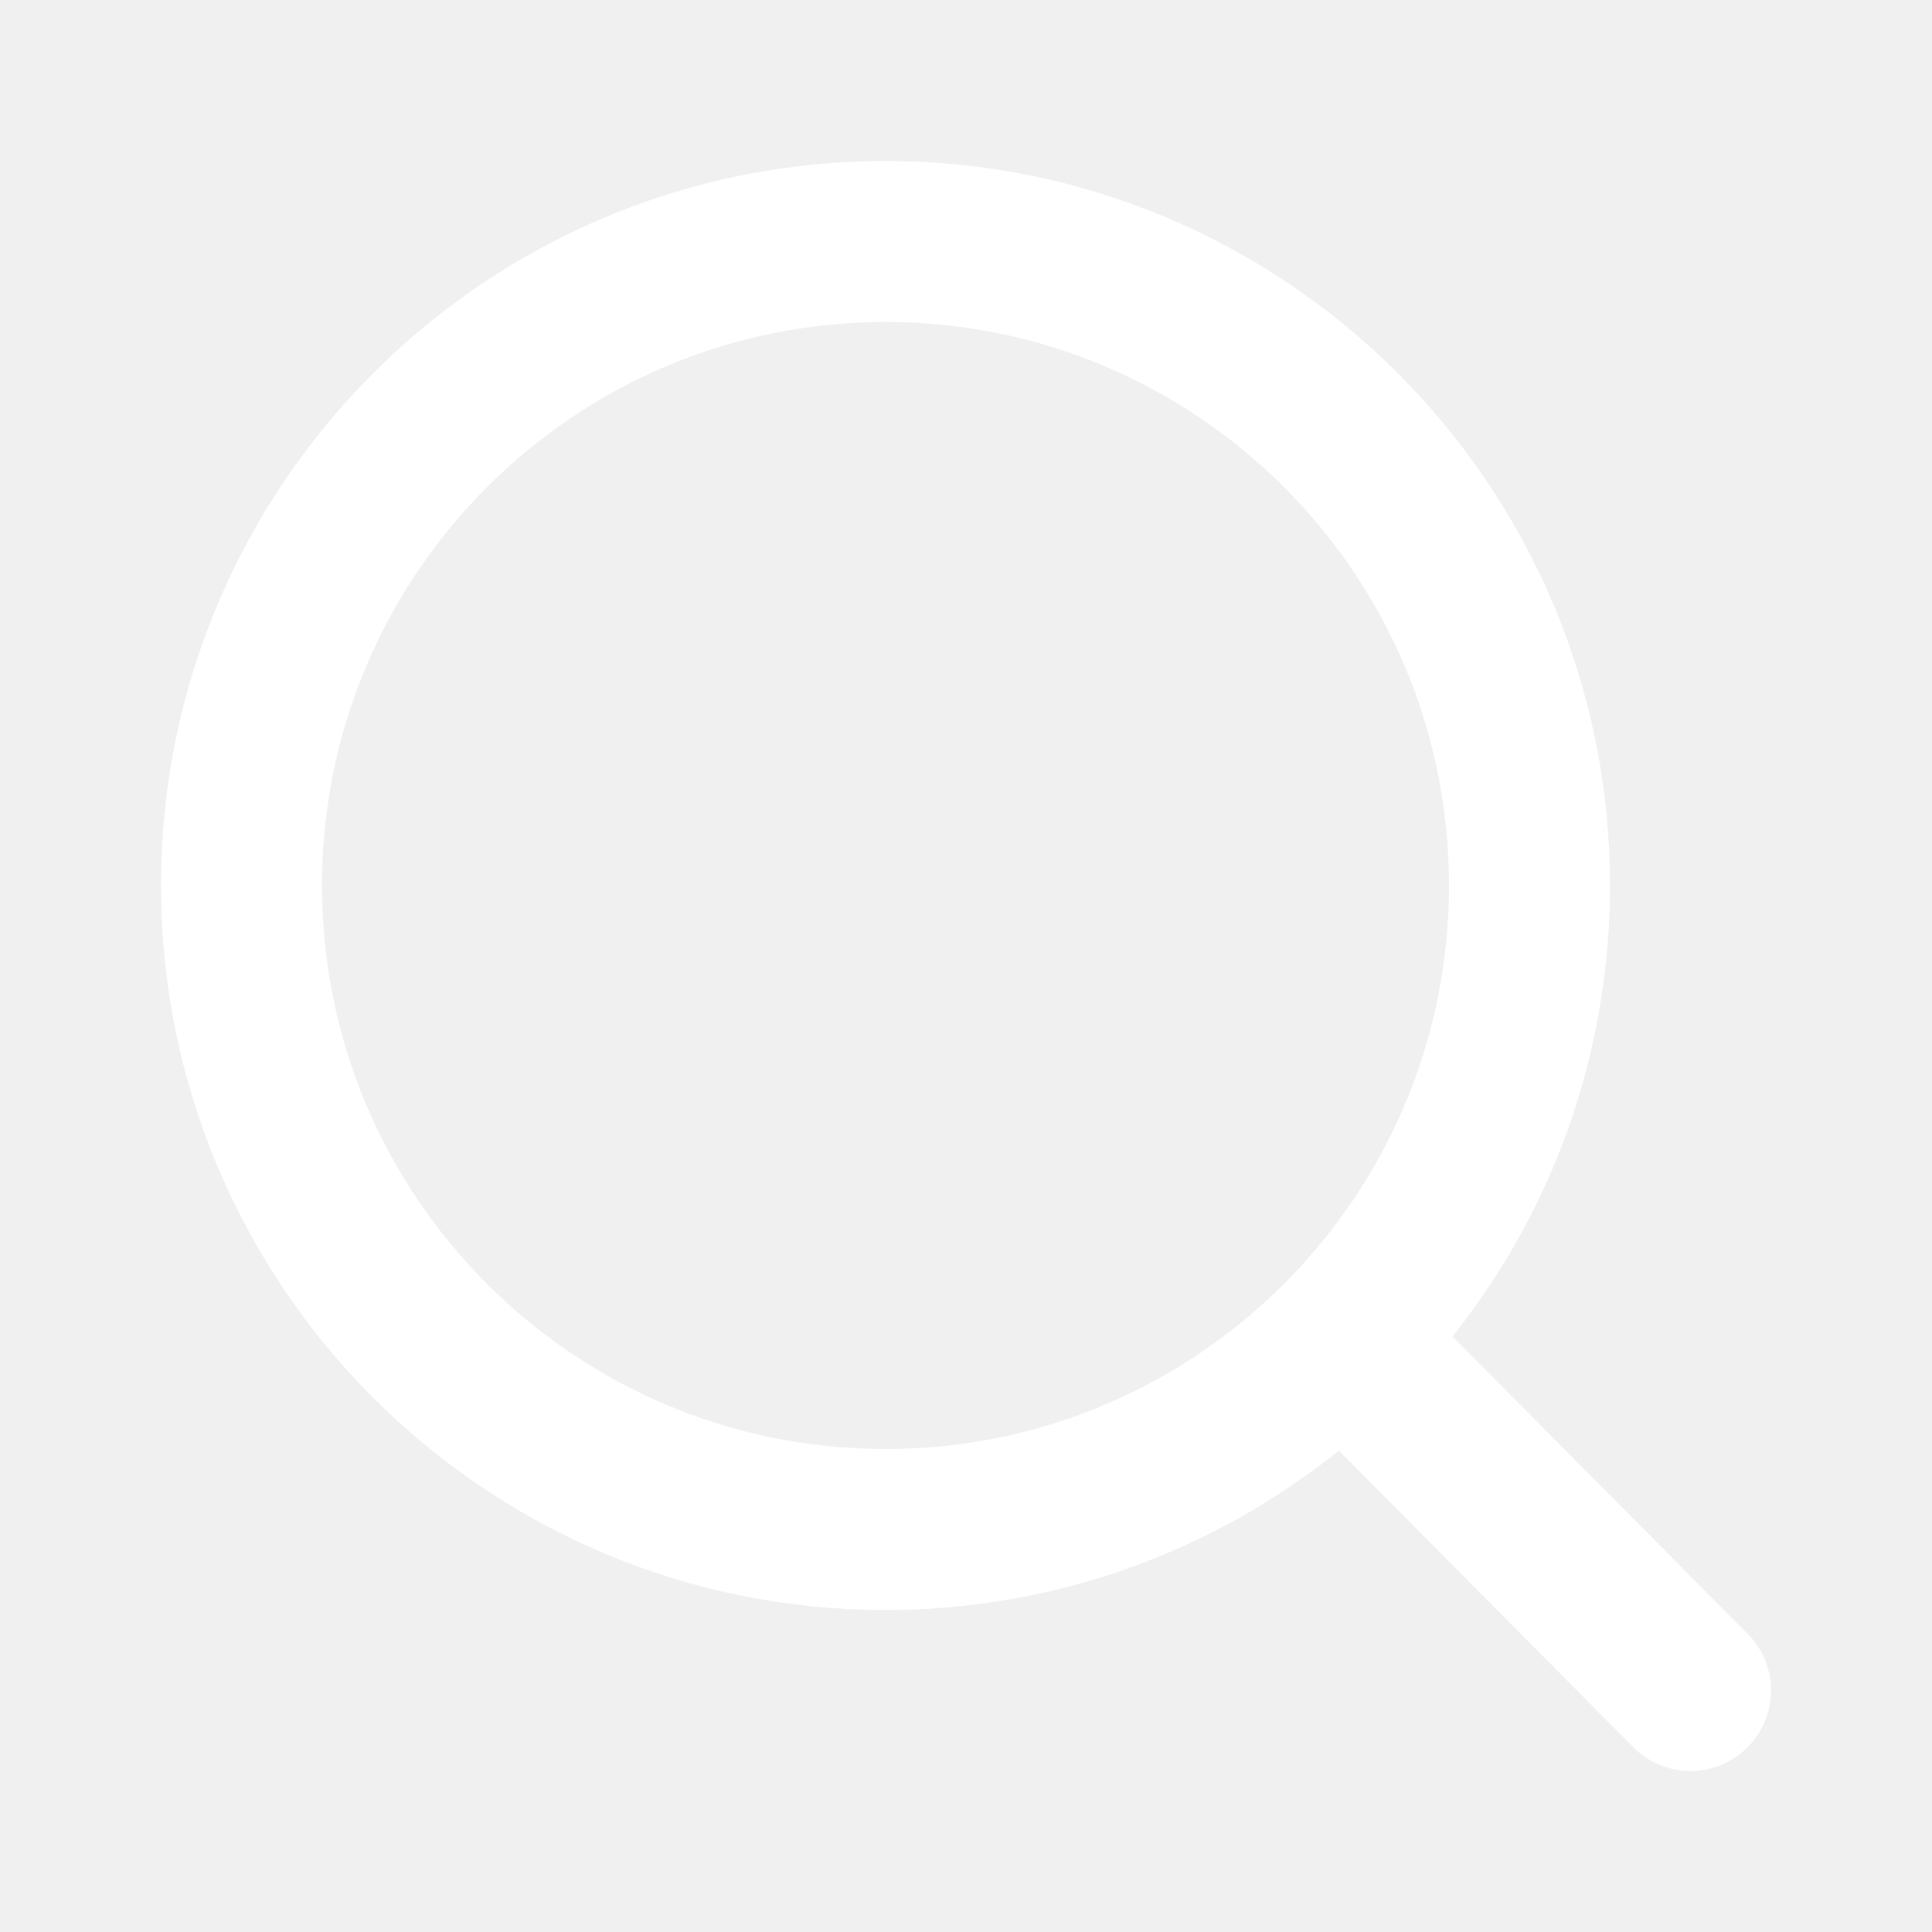
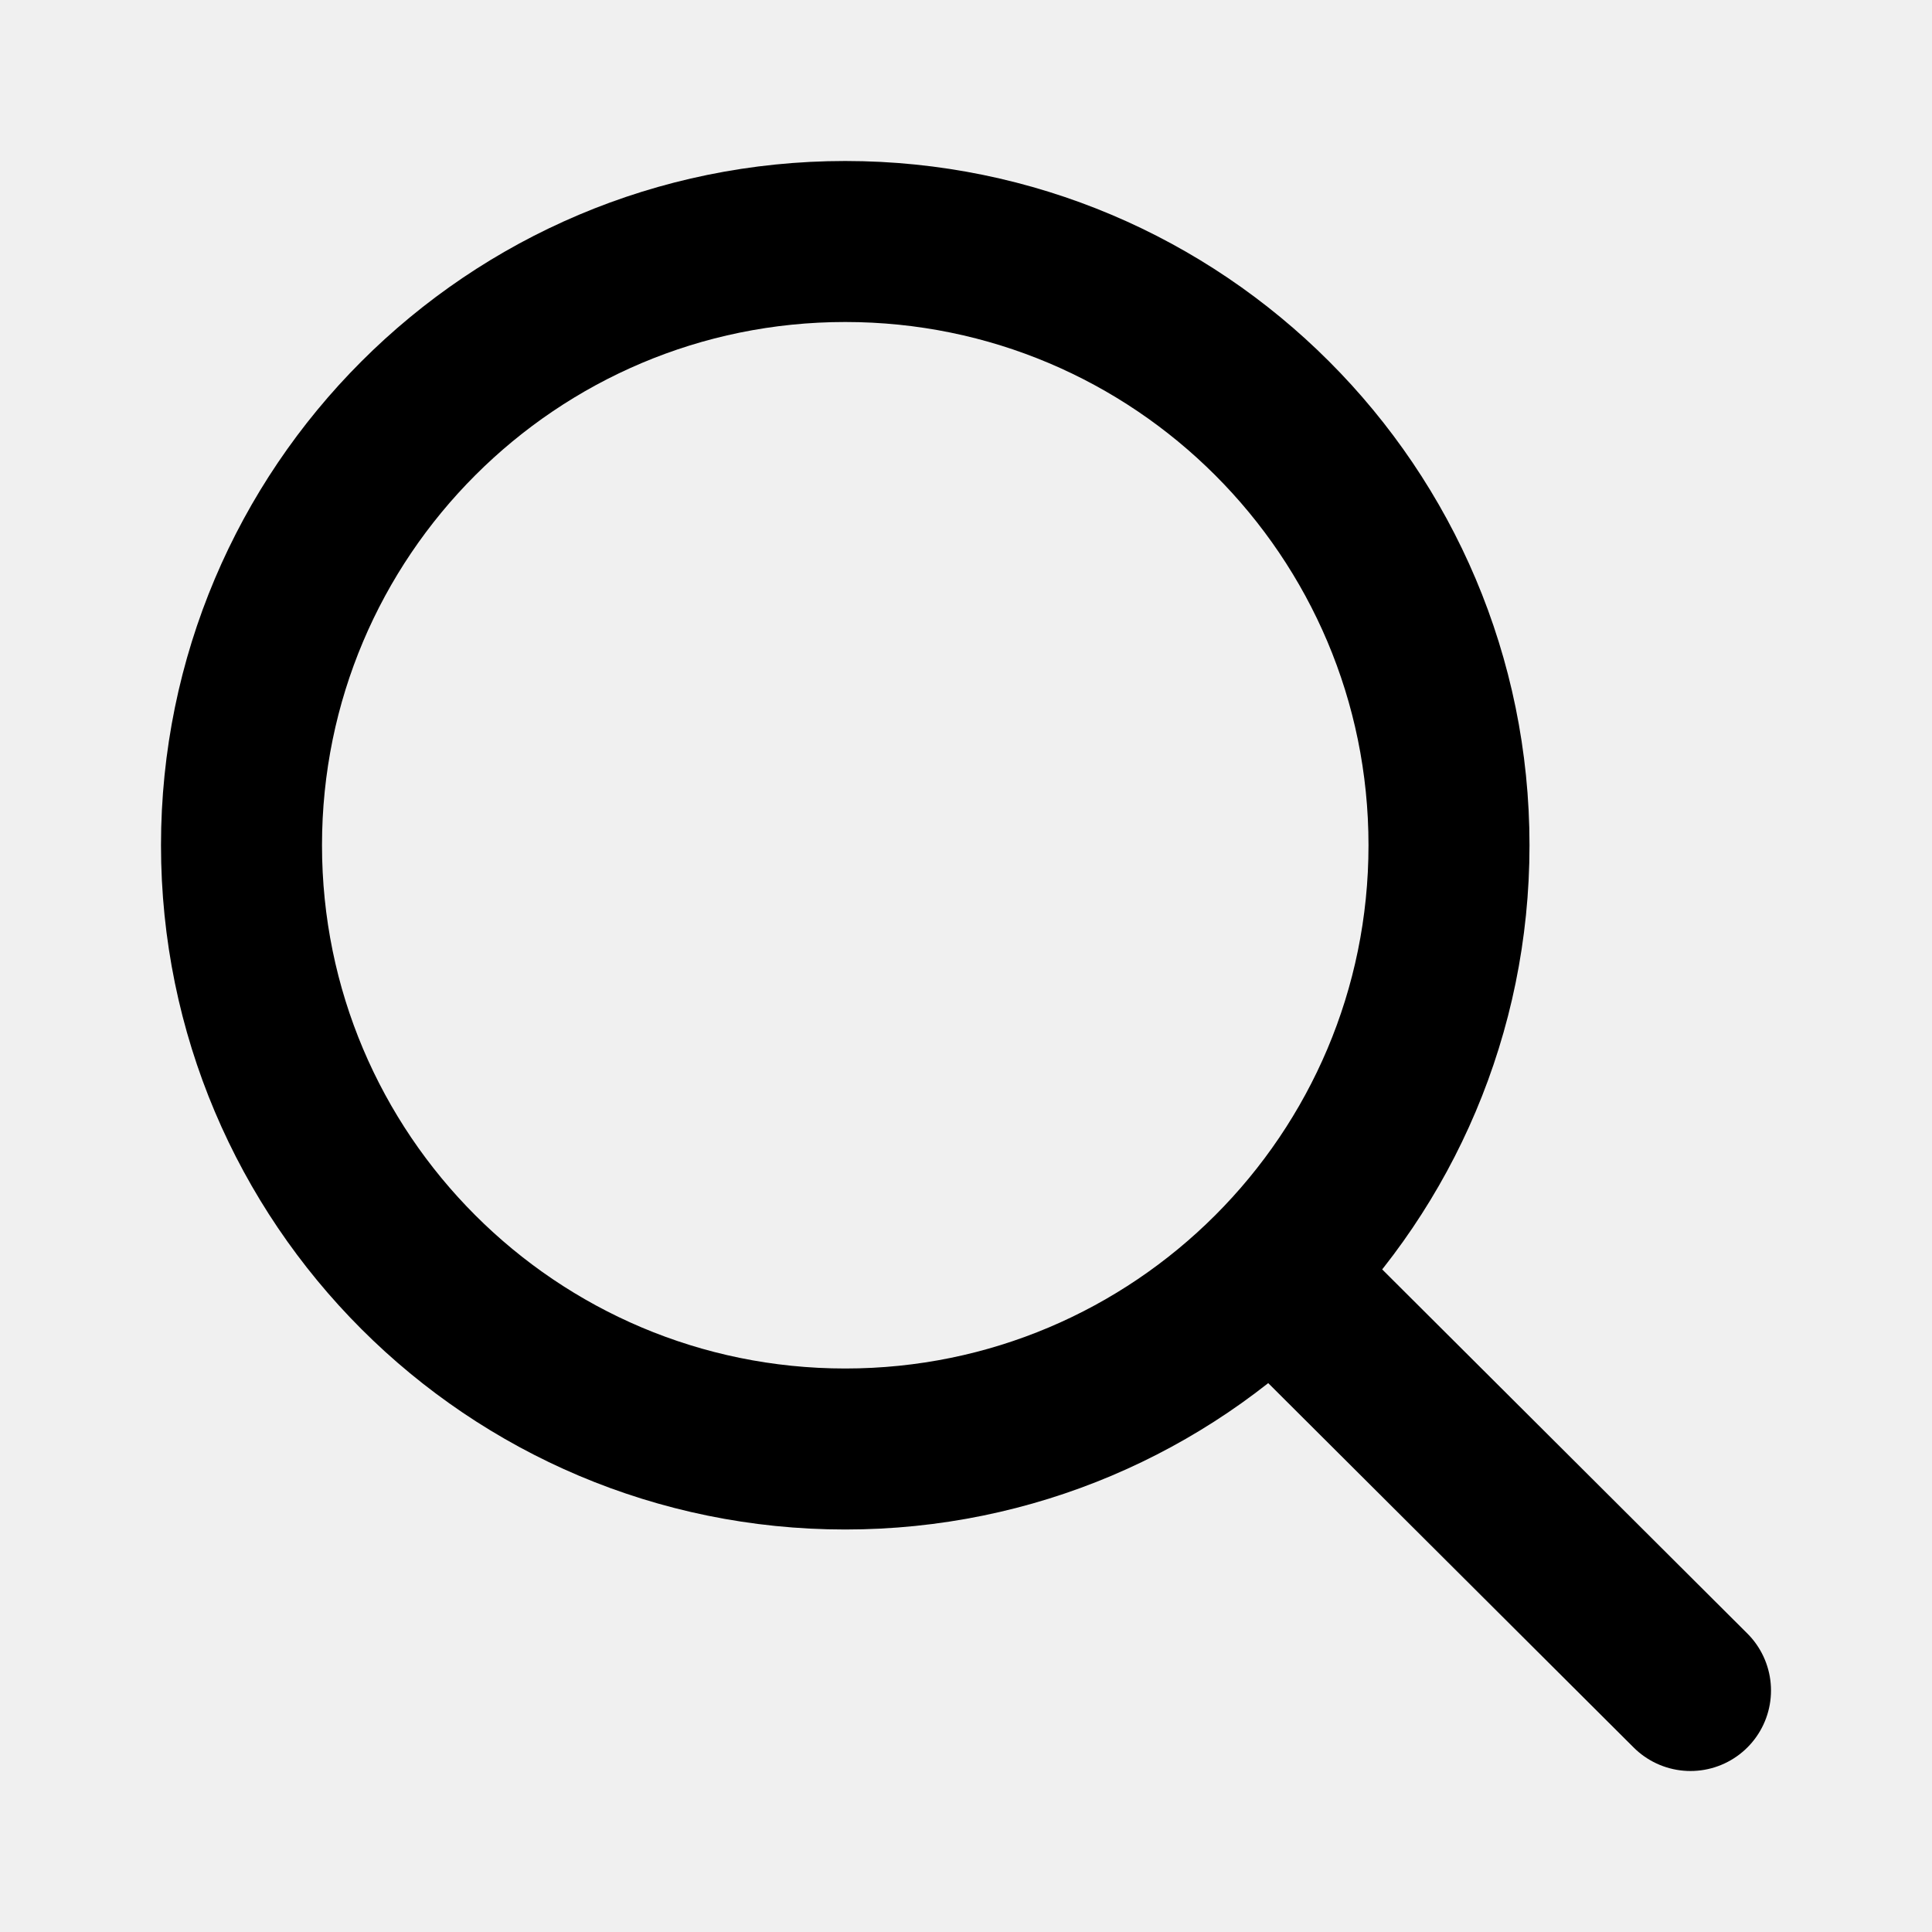
<svg xmlns="http://www.w3.org/2000/svg" width="800px" height="800px" viewBox="0 0 24 24" fill="none">
-   <g id="SVGRepo_bgCarrier" stroke-width="0" />
-   <g id="SVGRepo_tracerCarrier" stroke-linecap="round" stroke-linejoin="round" />
-   <g id="SVGRepo_iconCarrier">
-     <path d="M16.672 16.641L21 21M19 11C19 15.418 15.418 19 11 19C6.582 19 3 15.418 3 11C3 6.582 6.582 3 11 3C15.418 3 19 6.582 19 11Z" stroke="#ffffff" stroke-width="2" stroke-linecap="round" stroke-linejoin="round" />
-   </g>
+   <path d="M15.796 15.811L21 21M18 10.5C18 14.642 14.642 18 10.5 18C6.358 18 3 14.642 3 10.5C3 6.358 6.358 3 10.5 3C14.642 3 18 6.358 18 10.5Z" stroke="#000000" stroke-width="2" stroke-linecap="round" stroke-linejoin="round" />
</svg>
